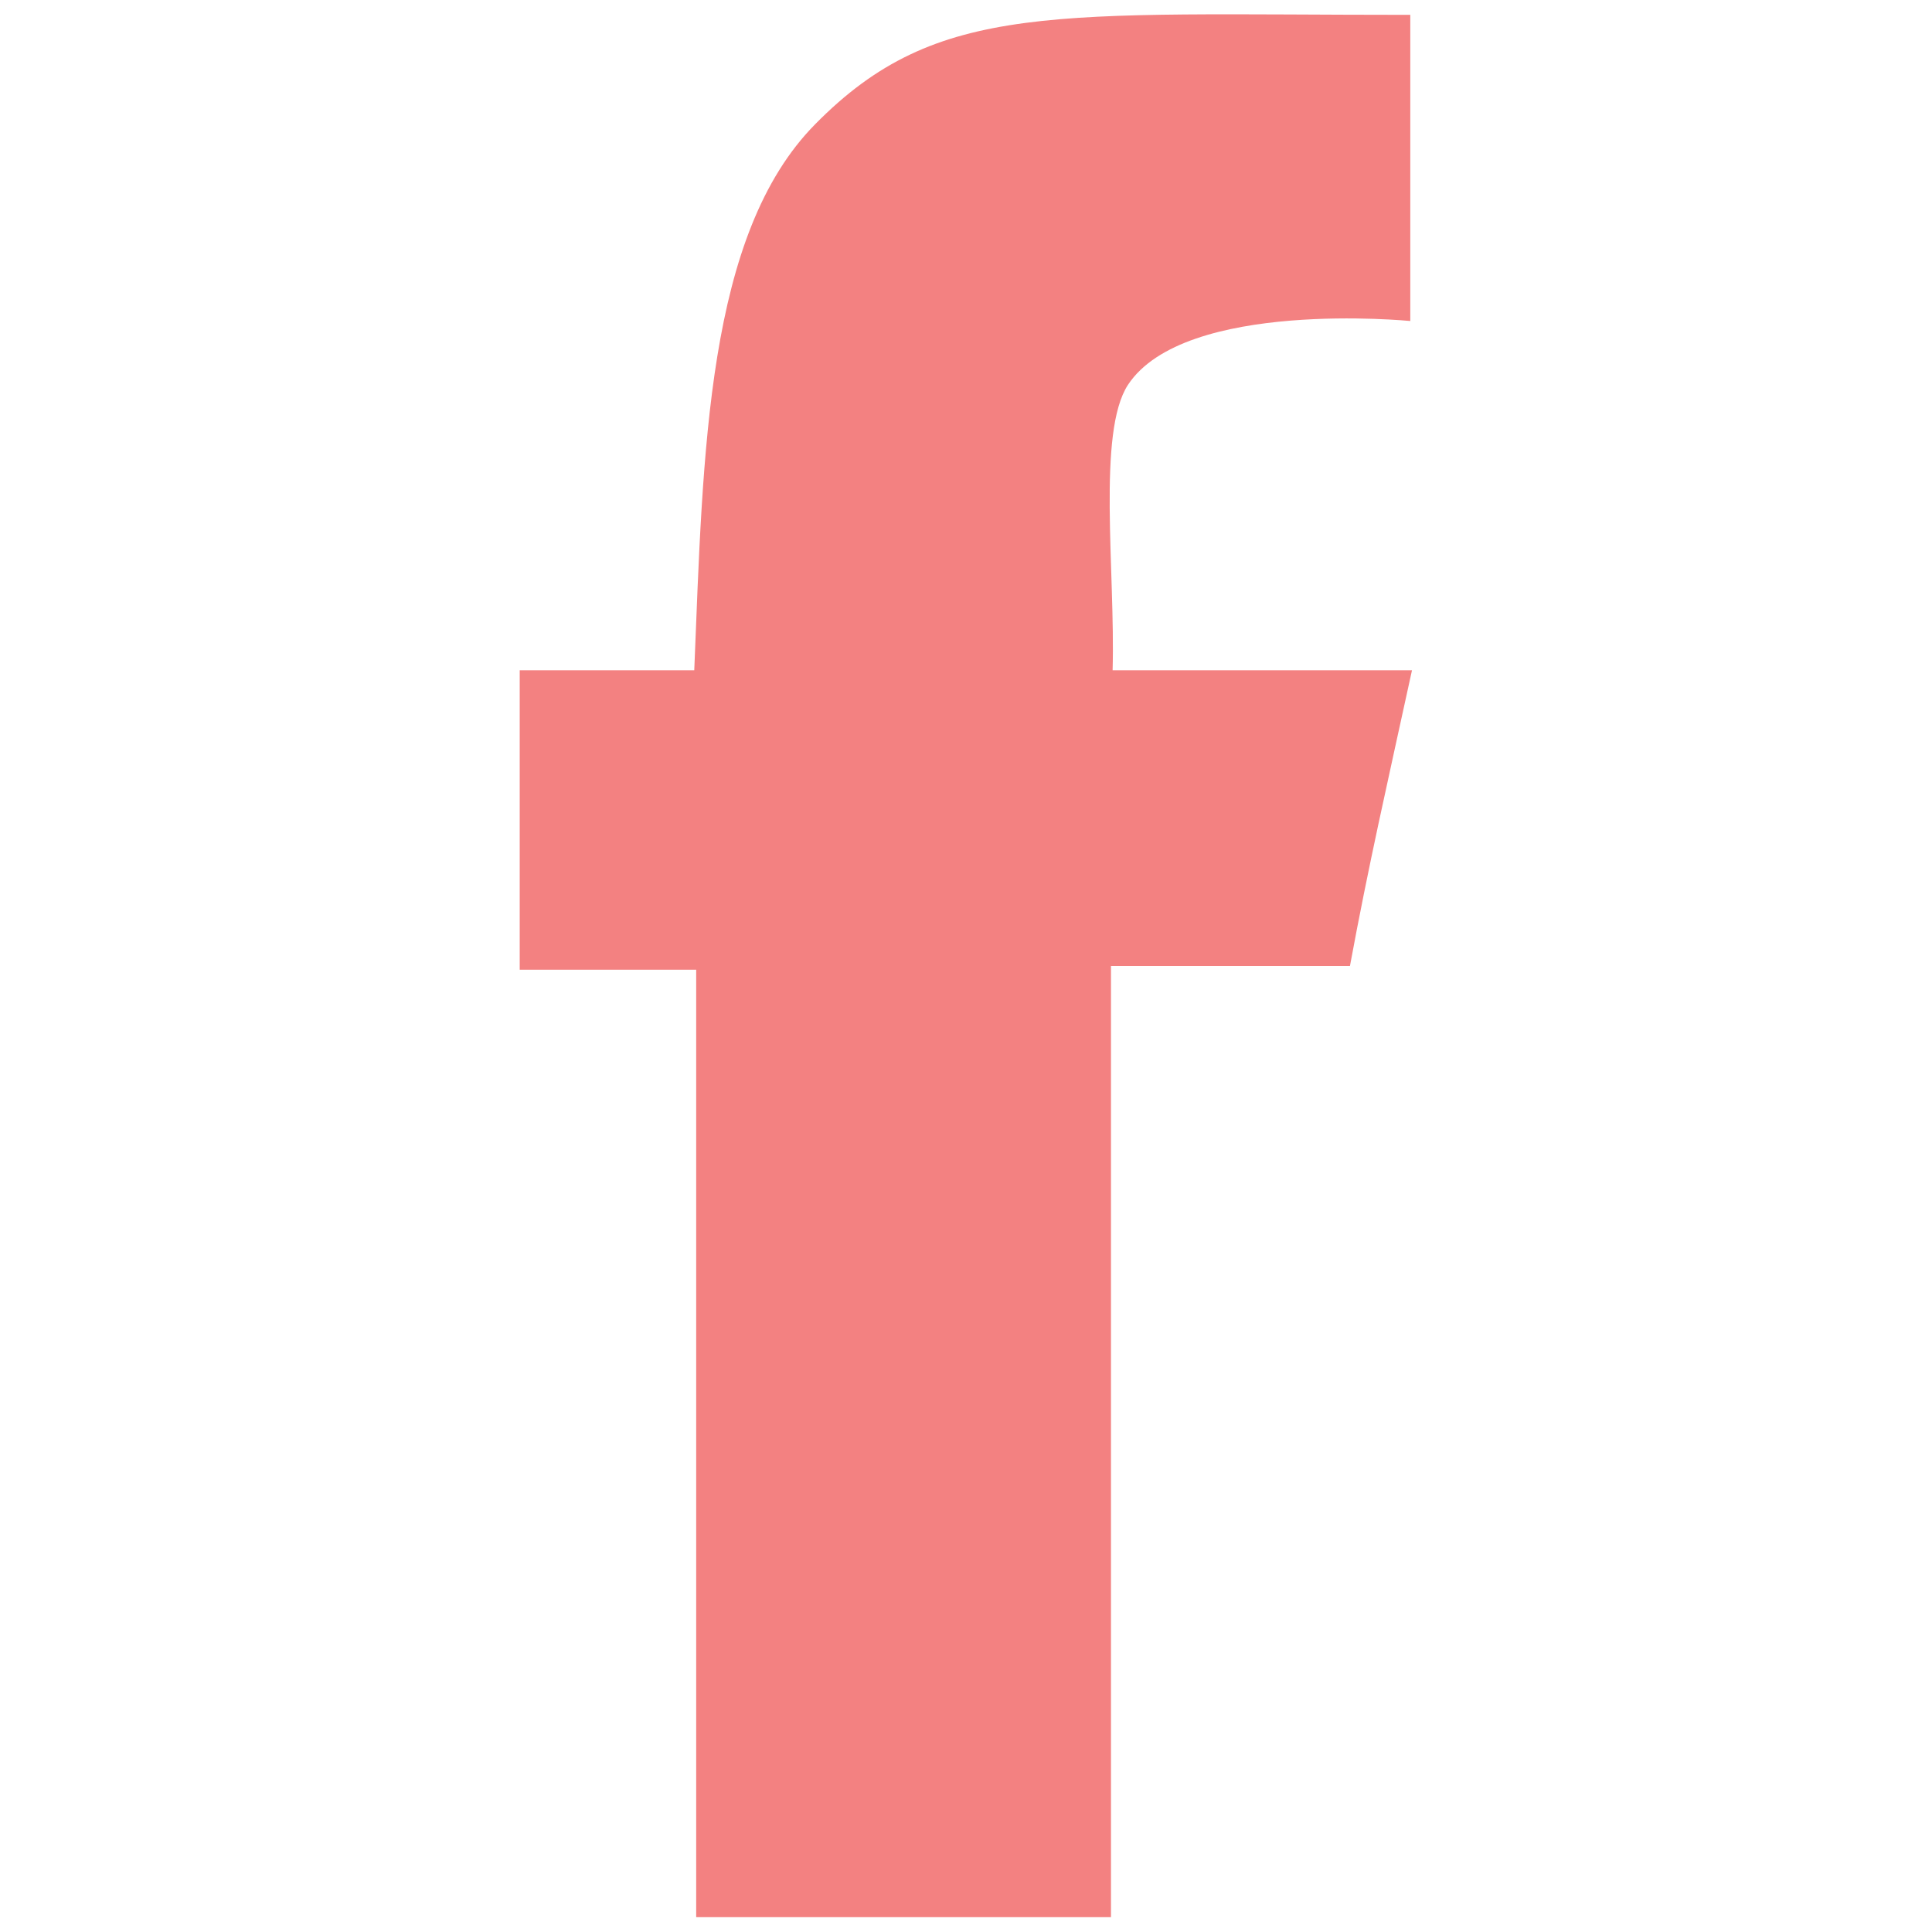
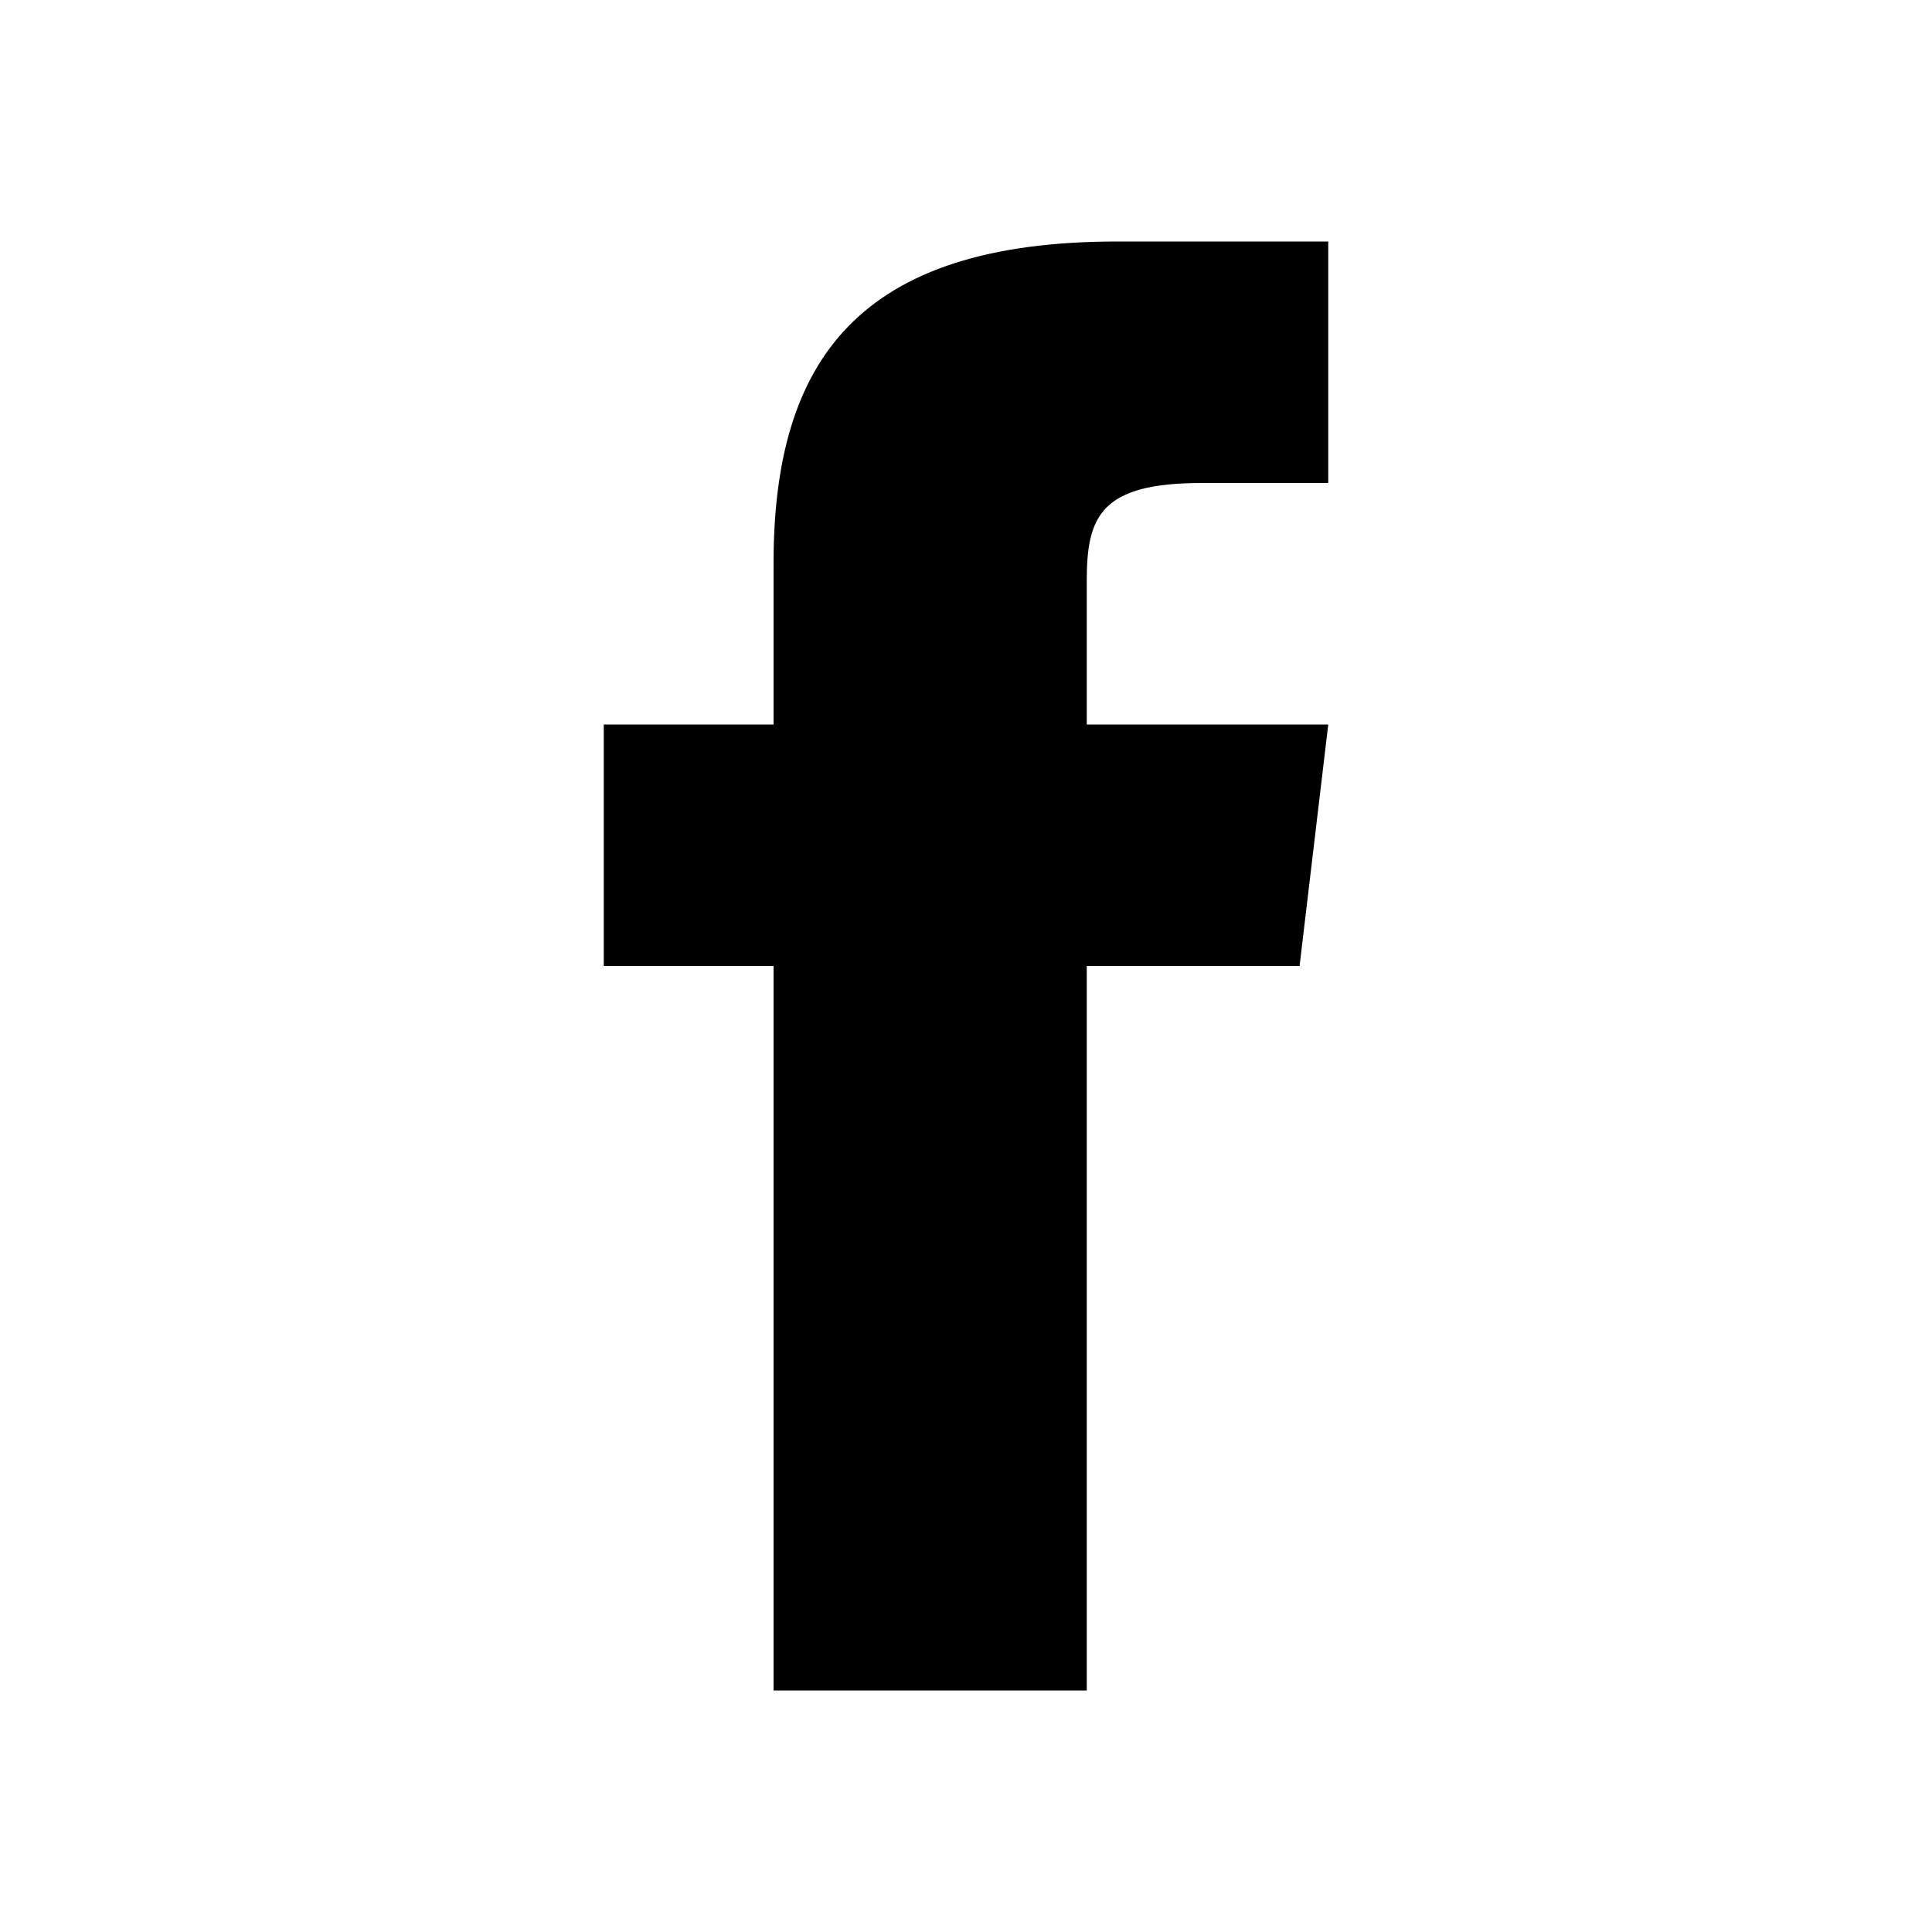
- <svg xmlns="http://www.w3.org/2000/svg" width="26" height="26" viewBox="0 0 26 26">
-   <defs>
-     <style>
-       .cls-1 {
-         fill: #f38181;
-         fill-rule: evenodd;
-       }
-     </style>
-   </defs>
-   <path id="facebook" class="cls-1" d="M463.089,1192.2v4.12s-3.037-.3-3.8.86c-0.416.64-.169,2.5-0.206,3.84h4.029c-0.34,1.56-.584,2.62-0.835,3.98h-3.216v12.8h-5.582c0-3.95,0-8.55,0-12.75h-2.375v-4.03h2.349c0.12-2.95.165-5.87,1.629-7.35C456.728,1192,458.3,1192.2,463.089,1192.2Z" transform="translate(-444.11 -1192)" />
+ <svg xmlns="http://www.w3.org/2000/svg" version="1.1" id="Layer_1" x="0px" y="0px" width="512px" height="512px" viewBox="0 0 512 512" style="enable-background:new 0 0 512 512;" xml:space="preserve">
+   <path d="M288,192v-38.1c0-17.2,3.8-25.9,30.5-25.9H352V64h-55.9c-68.5,0-91.1,31.4-91.1,85.3V192h-45v64h45v192h83V256h56.4l7.6-64  H288z" />
</svg>
